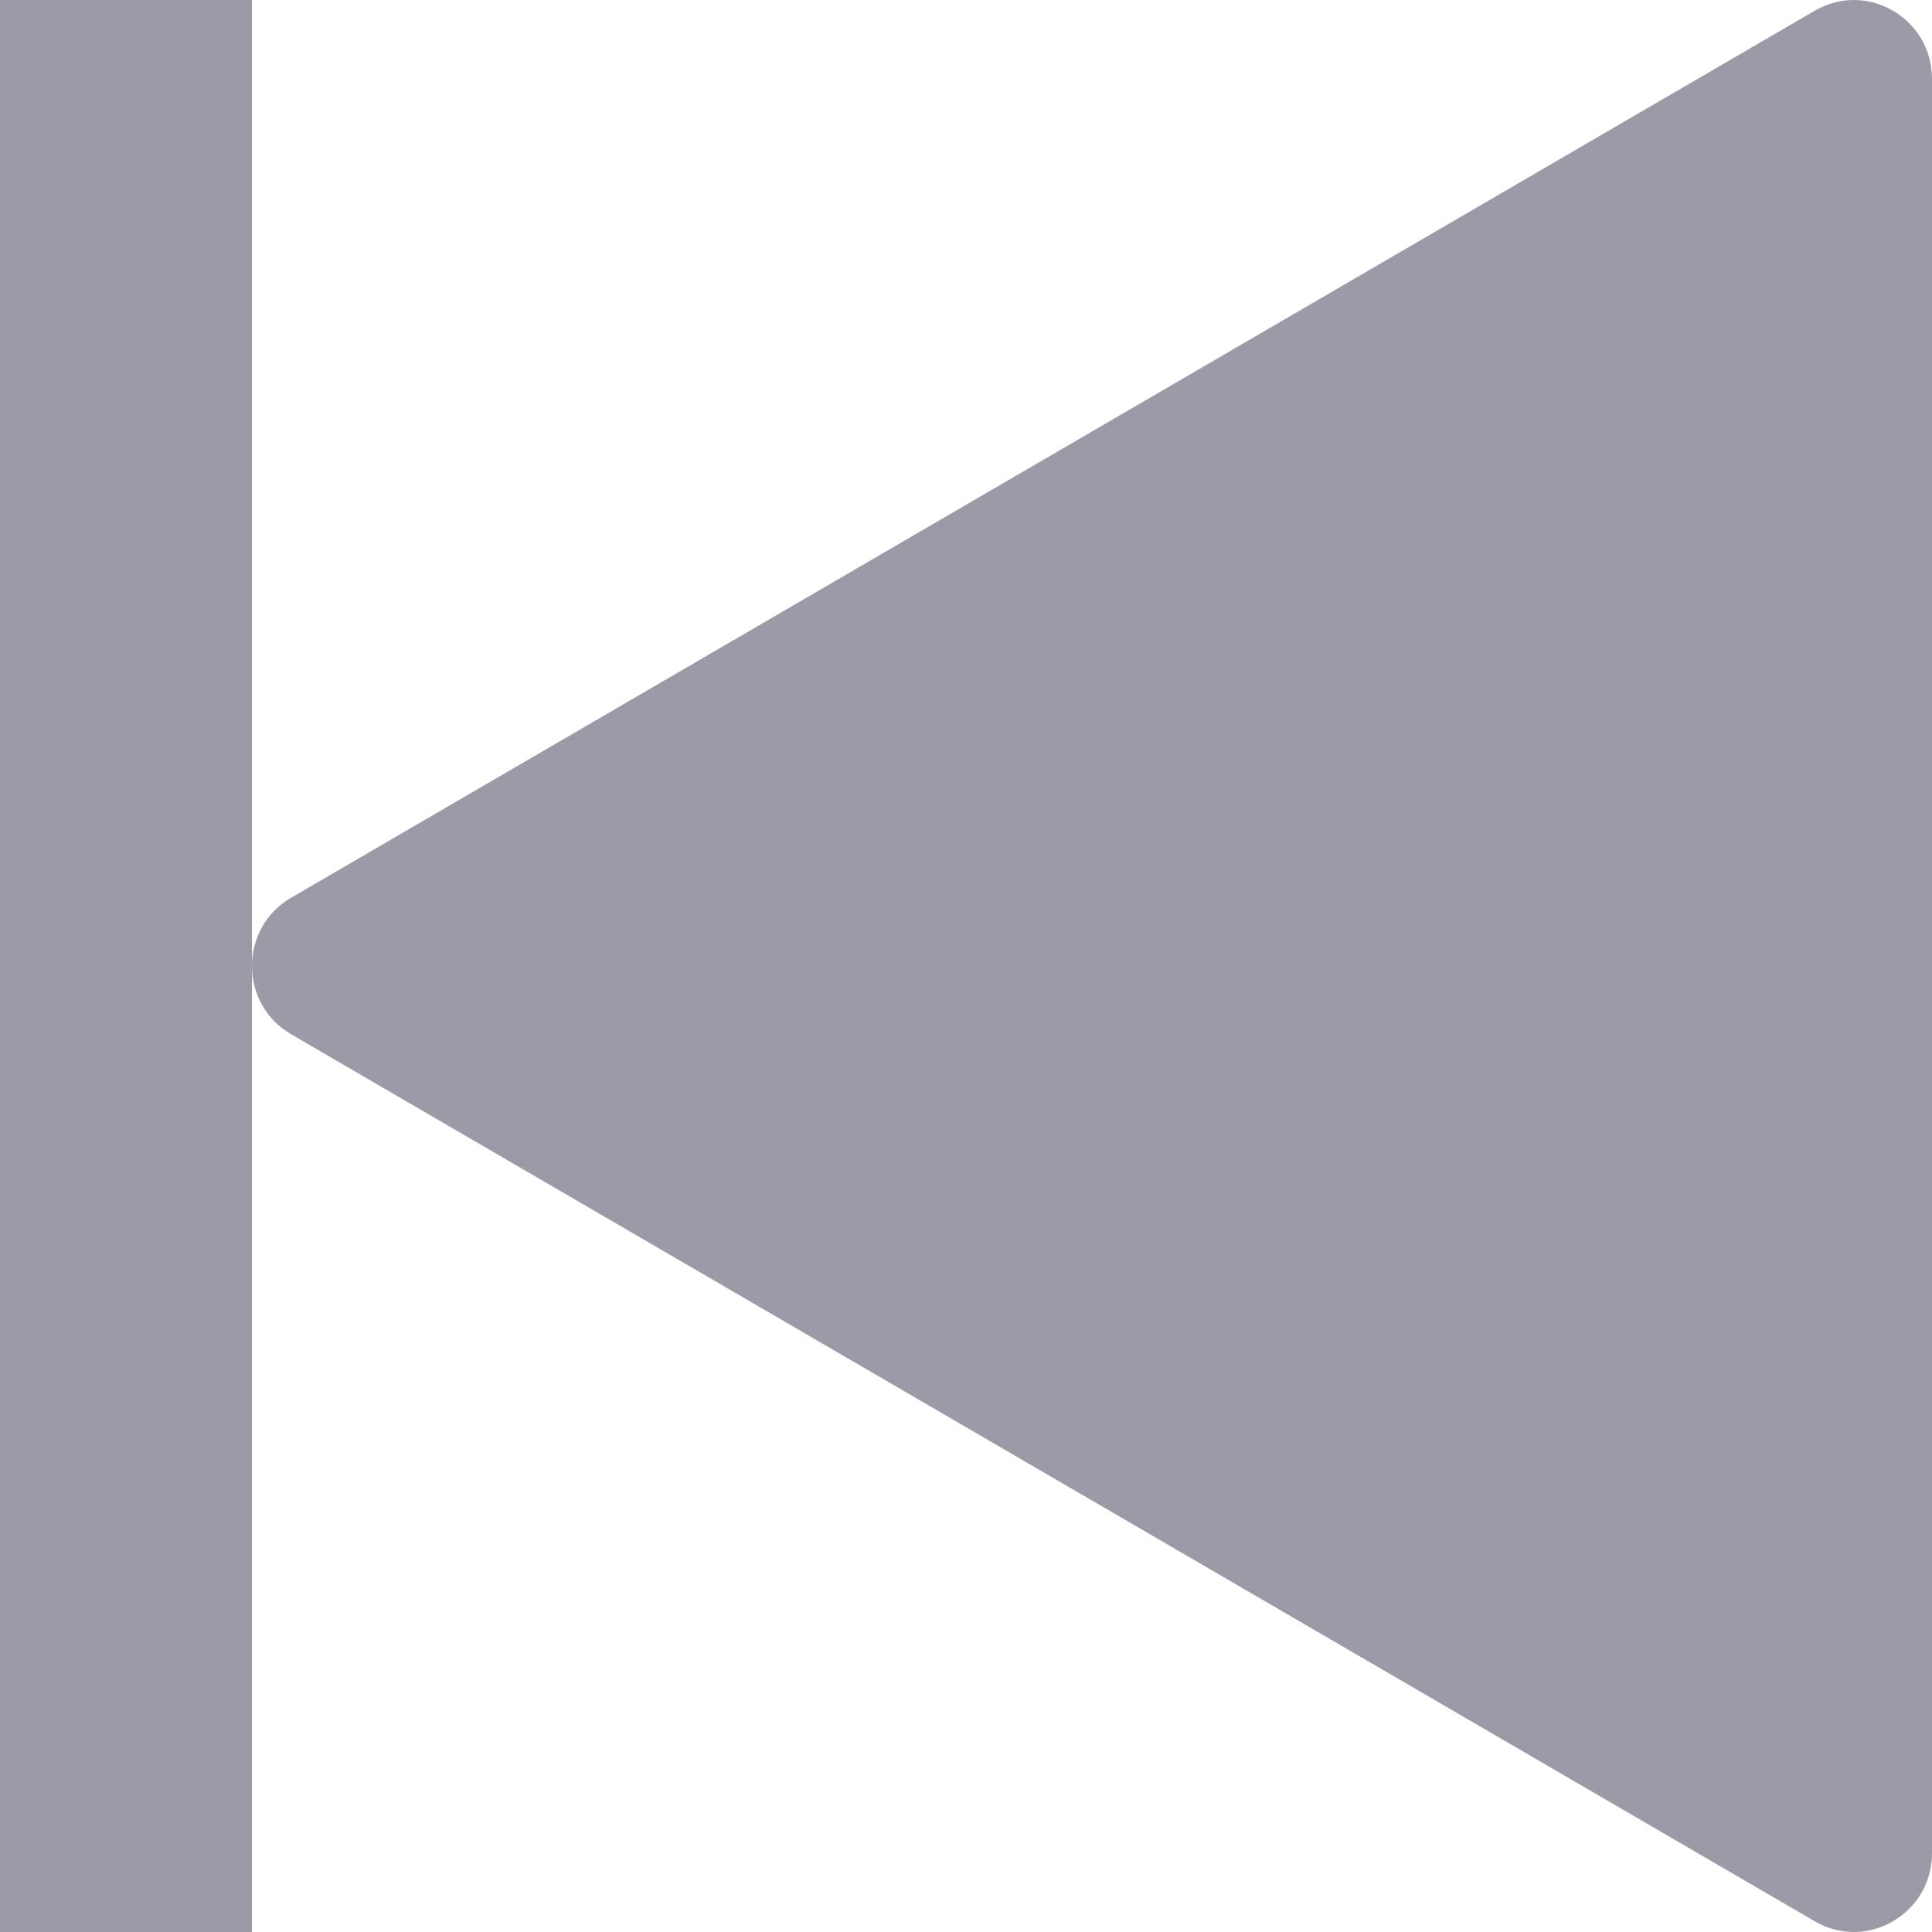
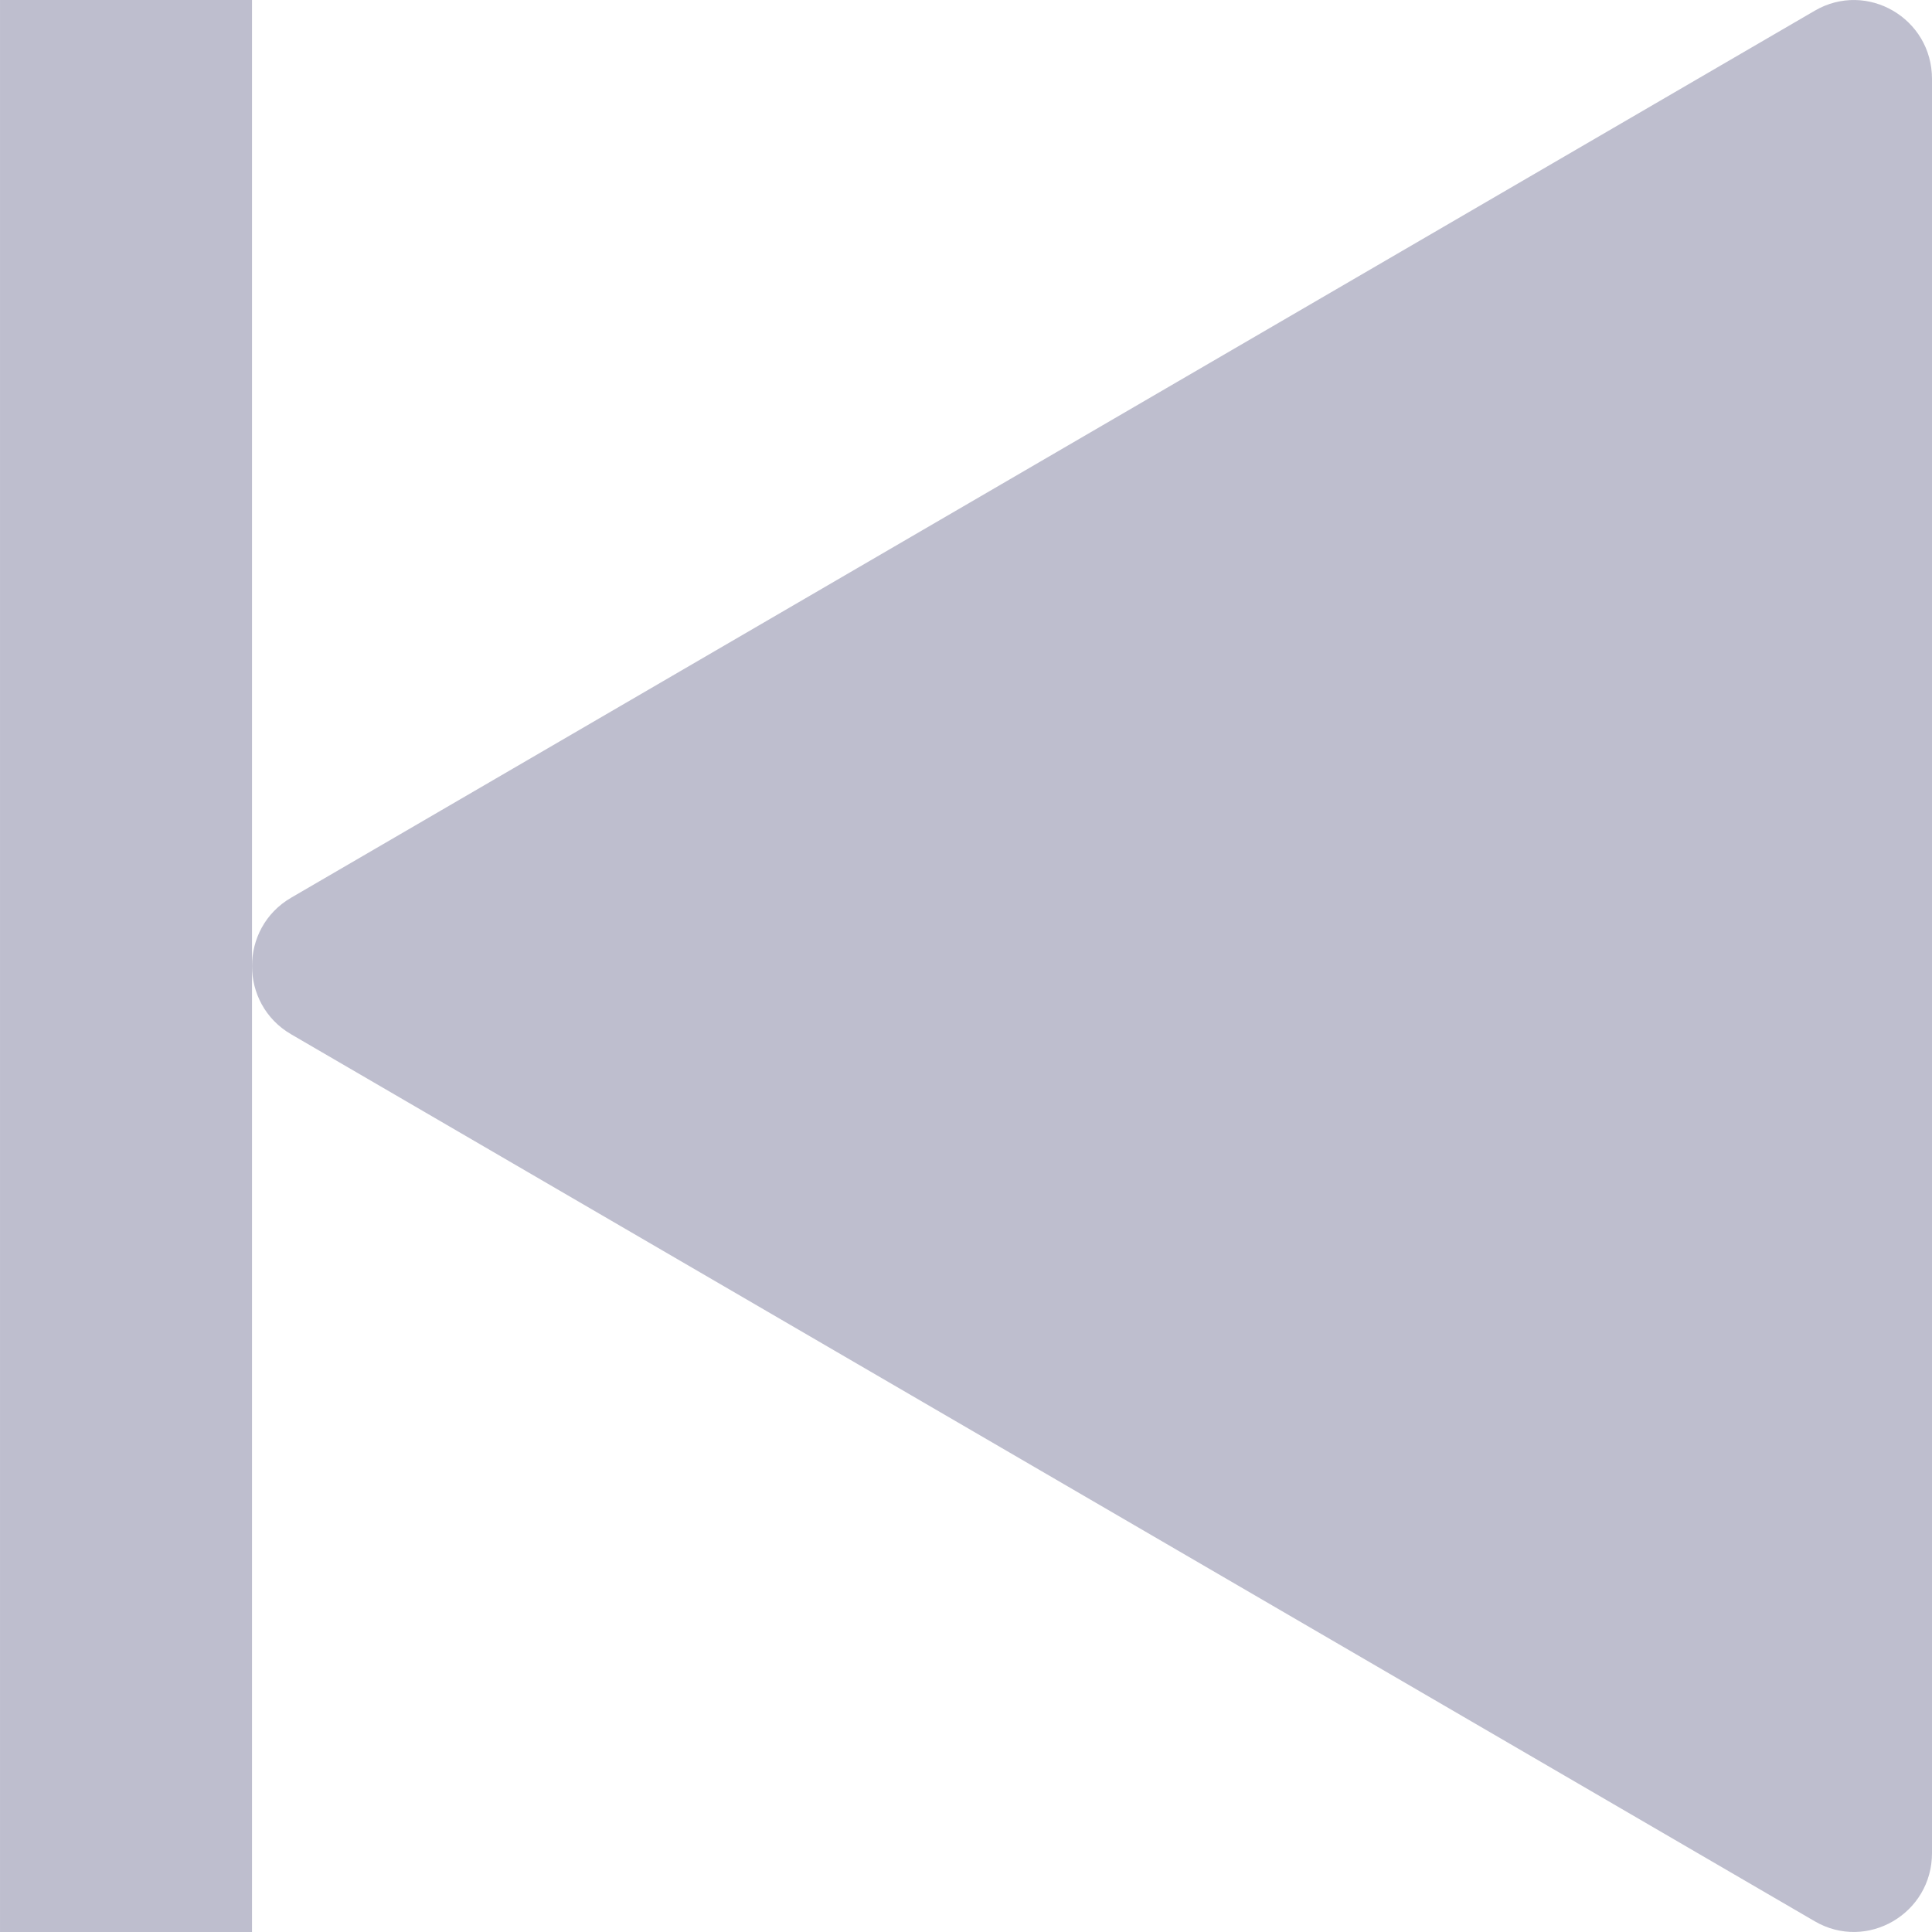
- <svg xmlns="http://www.w3.org/2000/svg" width="45" height="45" viewBox="0 0 45 45" fill="none">
-   <rect x="5.869" y="45" width="5.87" height="45" transform="rotate(-180 5.86914 45)" fill="#9B9BA7" />
-   <path d="M6.779 24.089C5.566 23.383 5.566 21.617 6.779 20.911L42.27 0.249C43.483 -0.458 45 0.425 45 1.838L45 43.162C45 44.575 43.483 45.458 42.27 44.751L6.779 24.089Z" fill="#9B9BA7" />
+ <svg xmlns="http://www.w3.org/2000/svg" width="30" height="30" viewBox="0 0 30 30" fill="none">
+   <rect x="3.913" y="30" width="3.913" height="30" transform="rotate(-180 3.91309 30)" fill="#BEBECE" />
+   <path d="M4.52 16.06C3.711 15.589 3.711 14.411 4.52 13.94L28.18 0.166C28.989 -0.305 30 0.283 30 1.225L30 28.775C30 29.716 28.989 30.305 28.18 29.834L4.52 16.06Z" fill="#BEBECE" />
</svg>
